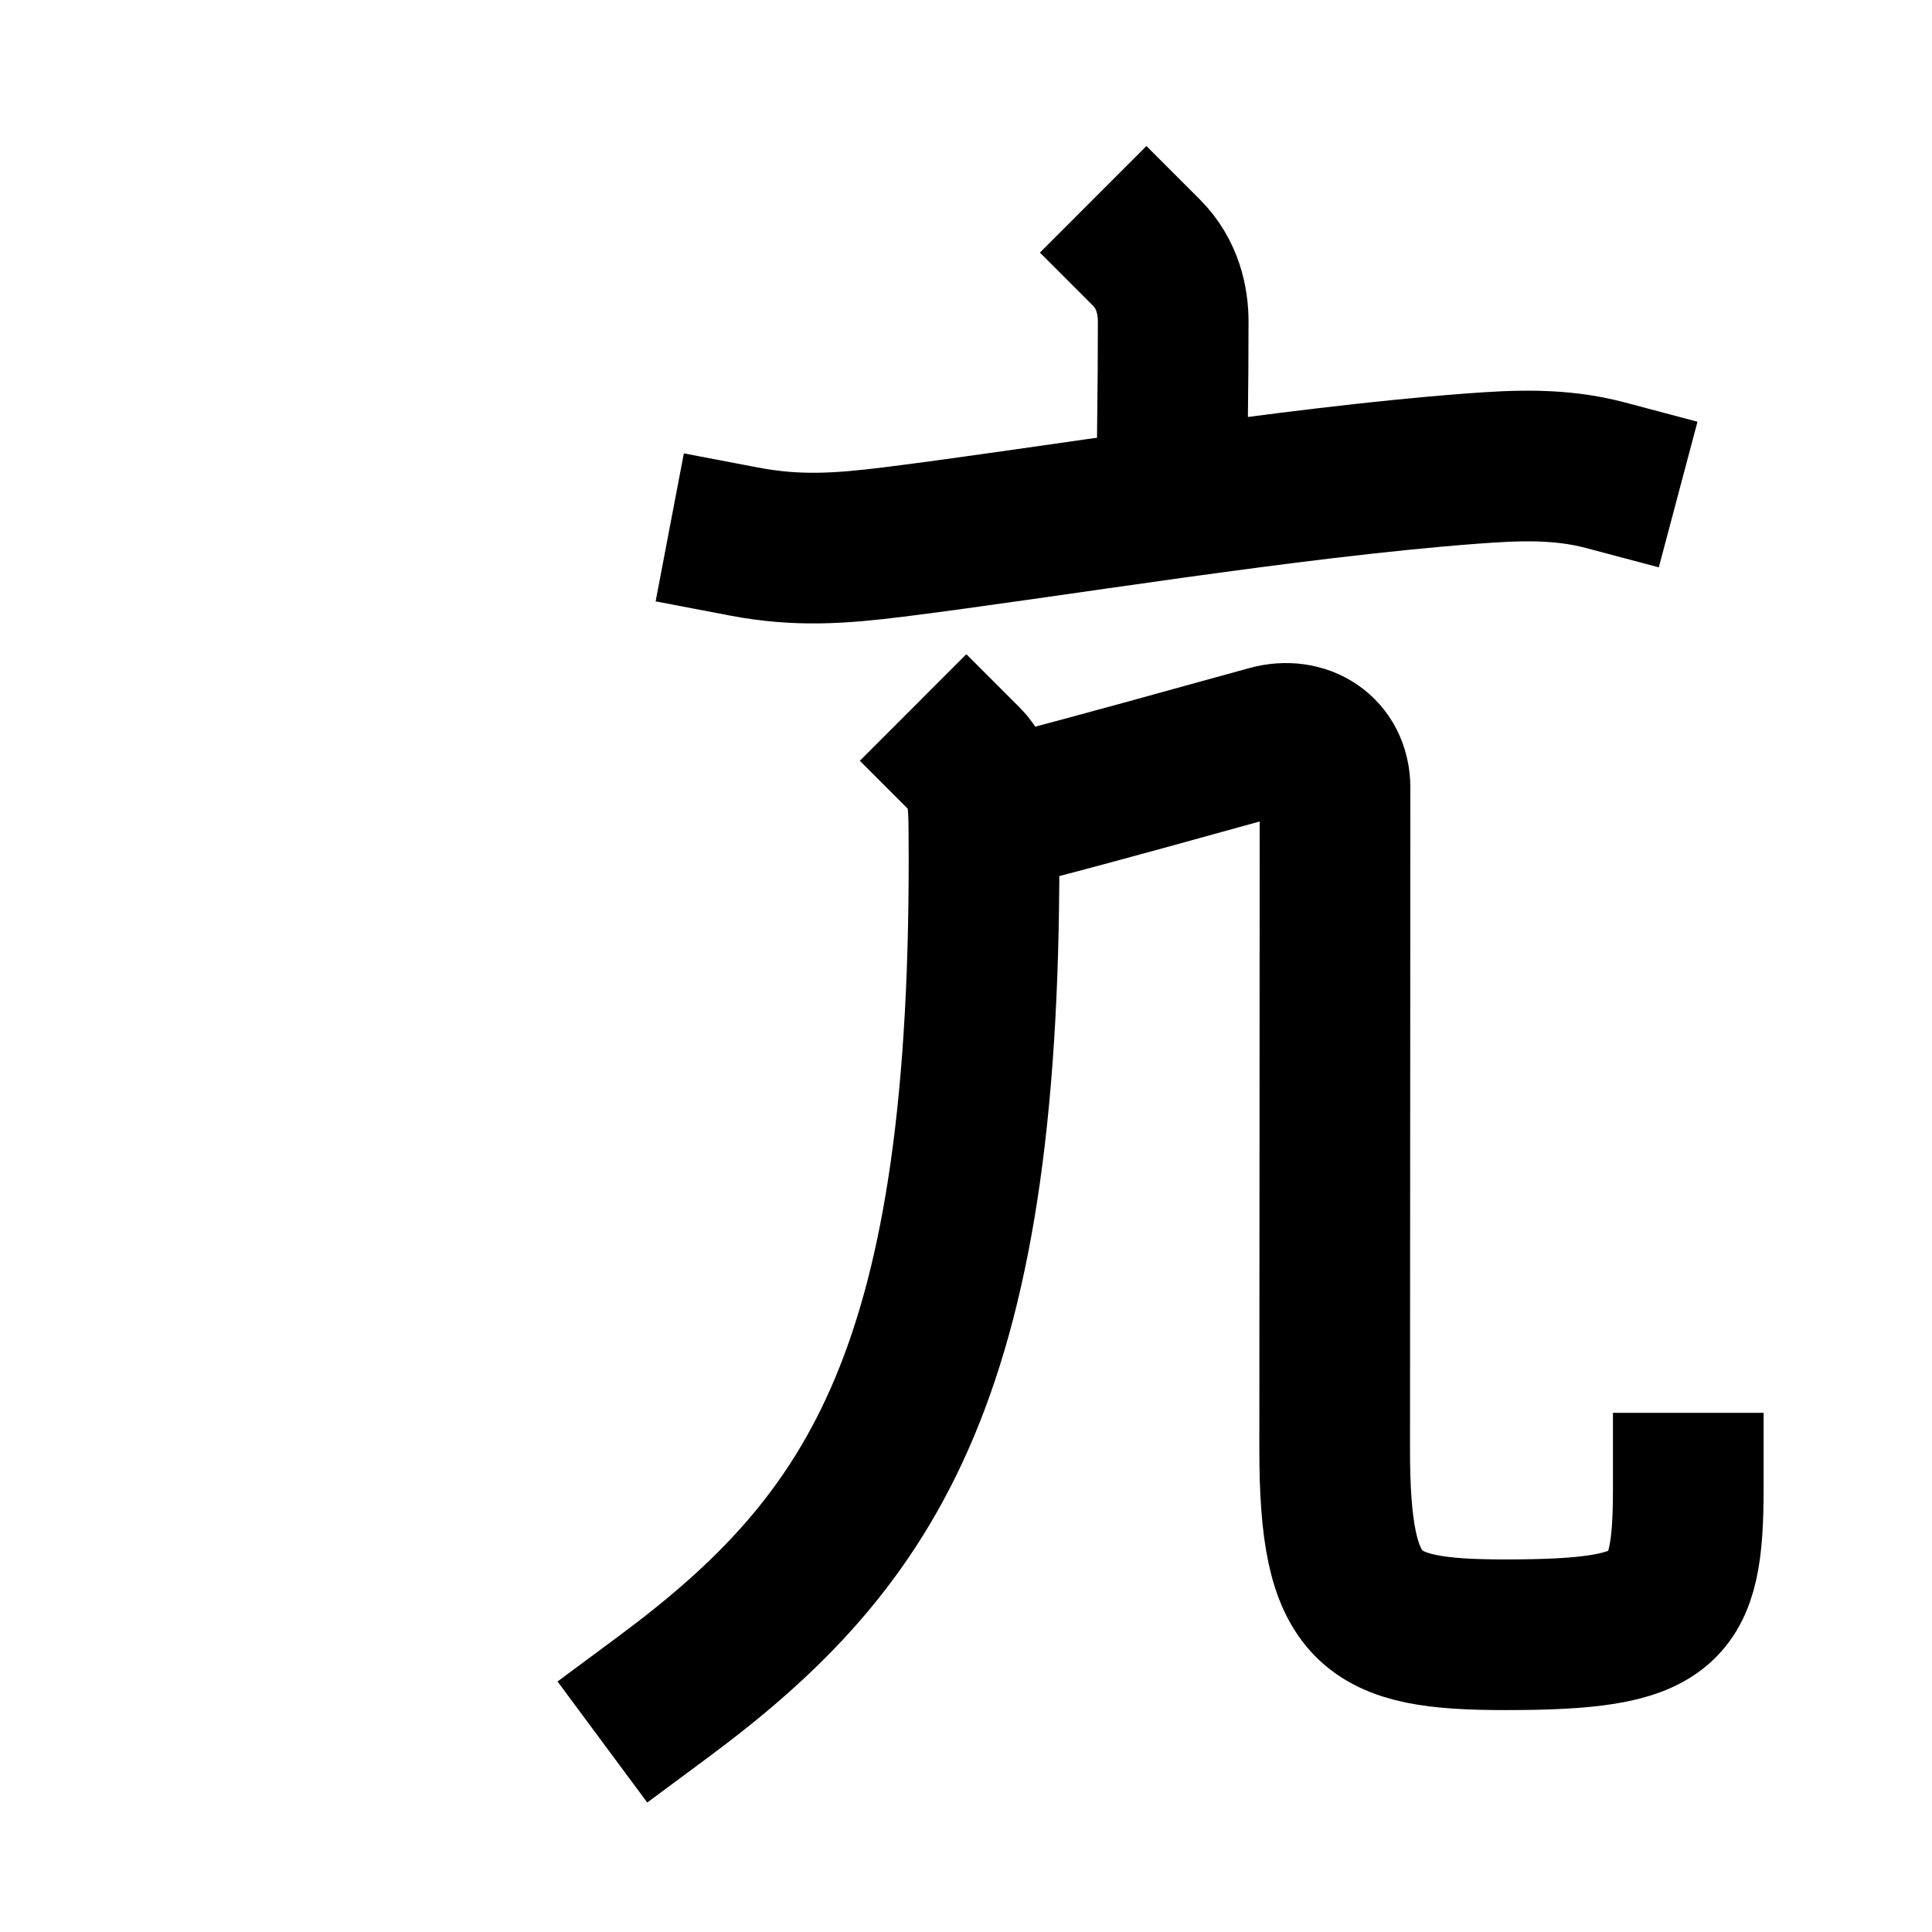
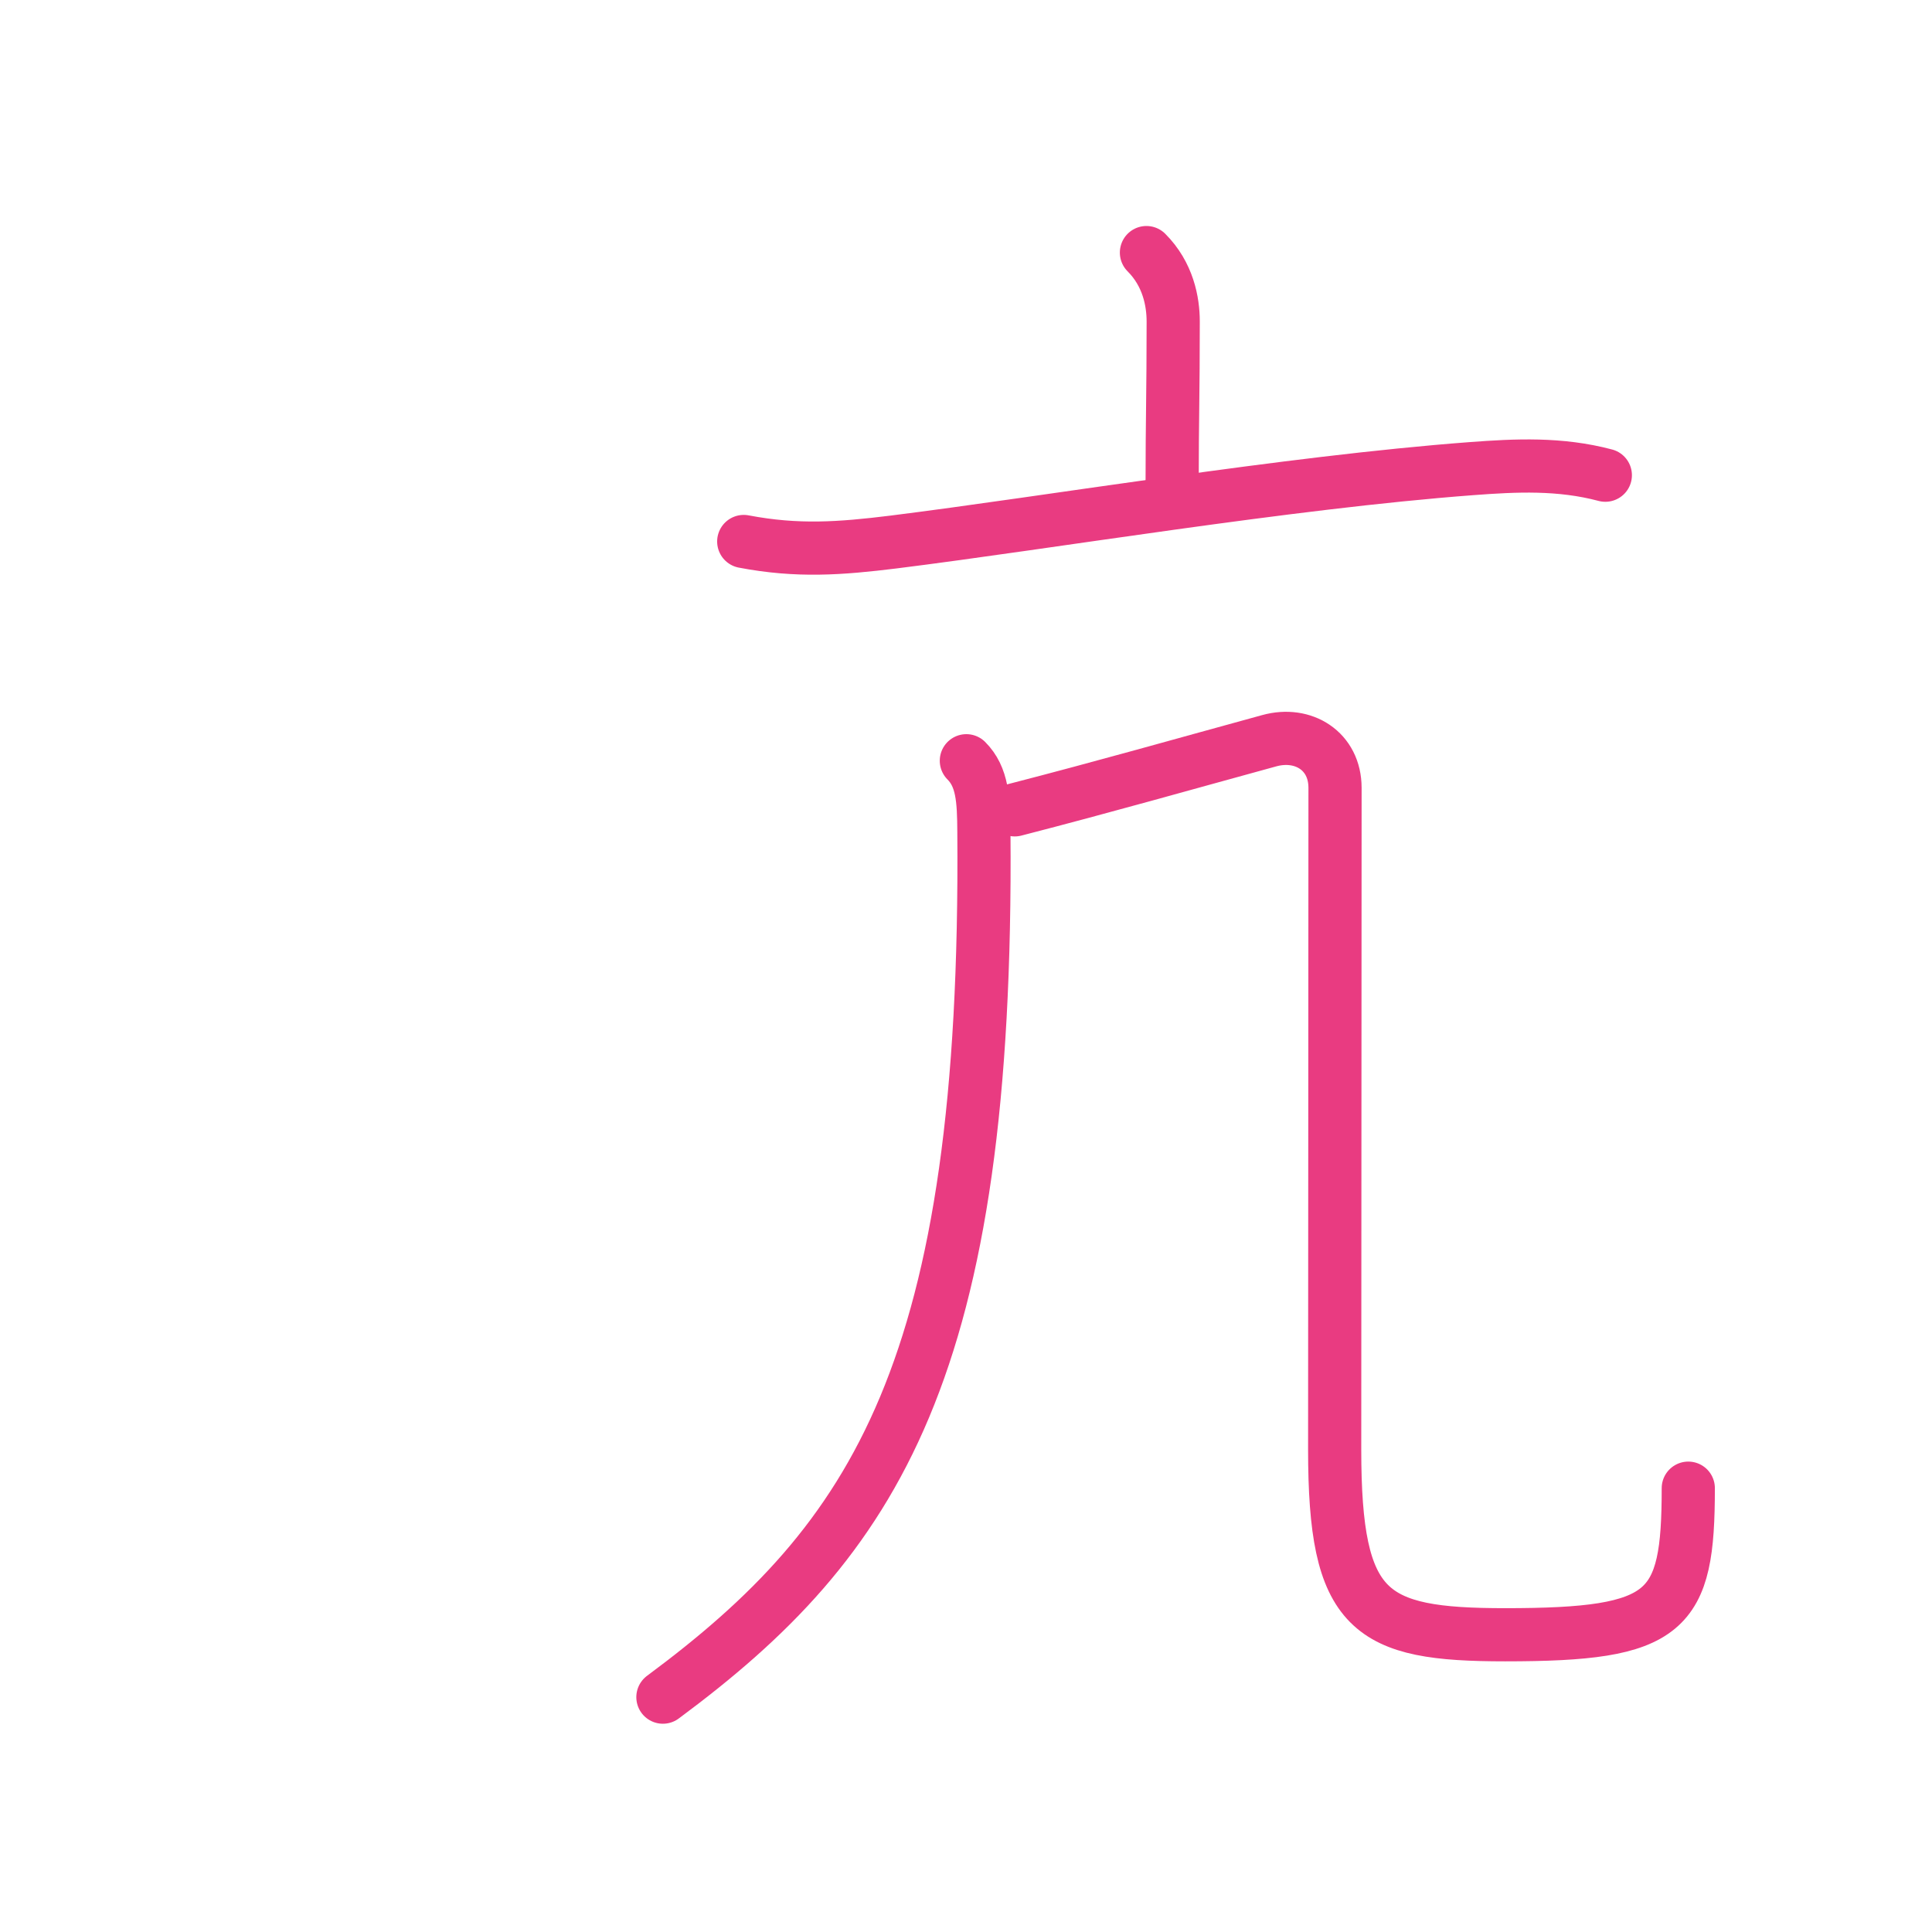
- <svg xmlns="http://www.w3.org/2000/svg" class="voyager-component-icon icon" width="109" height="109" viewBox="0 0 109 109">
-   <g style="fill:none;stroke:#000000;stroke-width:8.5;stroke-linecap:square;stroke-linejoin:miter;">
-     <g>
-       <g>
-         <g>
-           <path d="M64.68,14.25c1.22,1.22,1.51,2.76,1.51,3.89c0,4.16-0.06,5.48-0.06,9.23" />
-           <path d="M41.96,30.55c3.04,0.58,5.45,0.4,8.45,0.03c8.73-1.09,22.23-3.36,32.6-4.14c2.52-0.19,5-0.31,7.56,0.37" />
+ <svg xmlns="http://www.w3.org/2000/svg" xmlns:ns1="http://kanjivg.tagaini.net" width="109" height="109" viewBox="0 0 109 109">
+   <style>
+ 			path {
+ 				stroke: #E93B81;
+ 			}
+ 
+ 			path:not([id$=s7], [id$=s4], [id$=s5], [id$=s6]) {
+ 				display: none;
+ 			}
+ 
+ 			g text {
+ 				display: none;
+ 			}
+ 		</style>
+   <g id="kvg:StrokePaths_06297" style="fill:none;stroke:#000000;stroke-width:3;stroke-linecap:round;stroke-linejoin:round;">
+     <g id="kvg:06297" ns1:element="抗">
+       <g id="kvg:06297-g1" ns1:element="扌" ns1:variant="true" ns1:original="手" ns1:position="left" ns1:radical="general">
+         <path id="kvg:06297-s1" ns1:type="㇐" d="M12.25,39.42c2,0.24,3.87,0.22,5.91-0.11c4.55-0.73,10.24-1.91,17.15-3.57c1.01-0.24,2.05-0.24,3.11-0.49" />
+         <path id="kvg:06297-s2" ns1:type="㇚" d="M27.52,13.75c1.12,1.12,1.51,3,1.51,5.27c0,15.23-0.01,55.46-0.01,66.9c0,14.25-6.32,3.53-7.77,2" />
+         <path id="kvg:06297-s3" ns1:type="㇀" d="M11.62,67.39c1.12,0.99,2.47,0.65,3.74-0.23c4.01-2.78,9.13-6.65,20.38-14.74" />
+       </g>
+       <g id="kvg:06297-g2" ns1:element="亢" ns1:position="right" ns1:phon="亢">
+         <g id="kvg:06297-g3" ns1:element="亠" ns1:position="top">
+           <path id="kvg:06297-s4" ns1:type="㇑a" d="M64.68,14.25c1.22,1.22,1.51,2.76,1.51,3.89c0,4.16-0.06,5.48-0.06,9.23" />
+           <path id="kvg:06297-s5" ns1:type="㇐" d="M41.96,30.55c3.04,0.58,5.45,0.4,8.45,0.03c8.73-1.09,22.23-3.36,32.6-4.14c2.52-0.19,5-0.31,7.56,0.37" />
        </g>
-         <g>
-           <g>
-             <path d="M54.52,42.92c0.91,0.91,0.98,2.19,0.99,4.02c0.24,30.31-6.13,39.93-18.11,48.81" />
+         <g id="kvg:06297-g4" ns1:element="几" ns1:position="bottom">
+           <g id="kvg:06297-g5" ns1:element="丿">
+             <path id="kvg:06297-s6" ns1:type="㇒" d="M54.52,42.92c0.91,0.91,0.98,2.19,0.99,4.02c0.24,30.31-6.13,39.93-18.11,48.81" />
          </g>
-           <path d="M57.25,45.69c5.12-1.32,9.5-2.57,14.36-3.9c1.92-0.53,3.71,0.58,3.71,2.66c0,2.4-0.02,32.29-0.02,37.33c0,9.22,1.95,10.45,9.62,10.45c9.21,0,10.33-1.23,10.33-8.27" />
+           <path id="kvg:06297-s7" ns1:type="㇈b" d="M57.25,45.69c5.12-1.32,9.5-2.57,14.36-3.9c1.92-0.53,3.71,0.58,3.71,2.66c0,2.4-0.02,32.29-0.02,37.33c0,9.22,1.95,10.45,9.62,10.45c9.21,0,10.33-1.23,10.33-8.27" />
        </g>
      </g>
    </g>
  </g>
+   <g id="kvg:StrokeNumbers_06297" style="font-size:8;fill:#808080">
+     <text transform="matrix(1 0 0 1 6.75 39.13)">1</text>
+     <text transform="matrix(1 0 0 1 18.75 14.50)">2</text>
+     <text transform="matrix(1 0 0 1 5.25 73.63)">3</text>
+     <text transform="matrix(1 0 0 1 54.50 13.50)">4</text>
+     <text transform="matrix(1 0 0 1 39.50 27.13)">5</text>
+     <text transform="matrix(1 0 0 1 47.25 51.50)">6</text>
+     <text transform="matrix(1 0 0 1 58.50 42.50)">7</text>
+   </g>
</svg>
